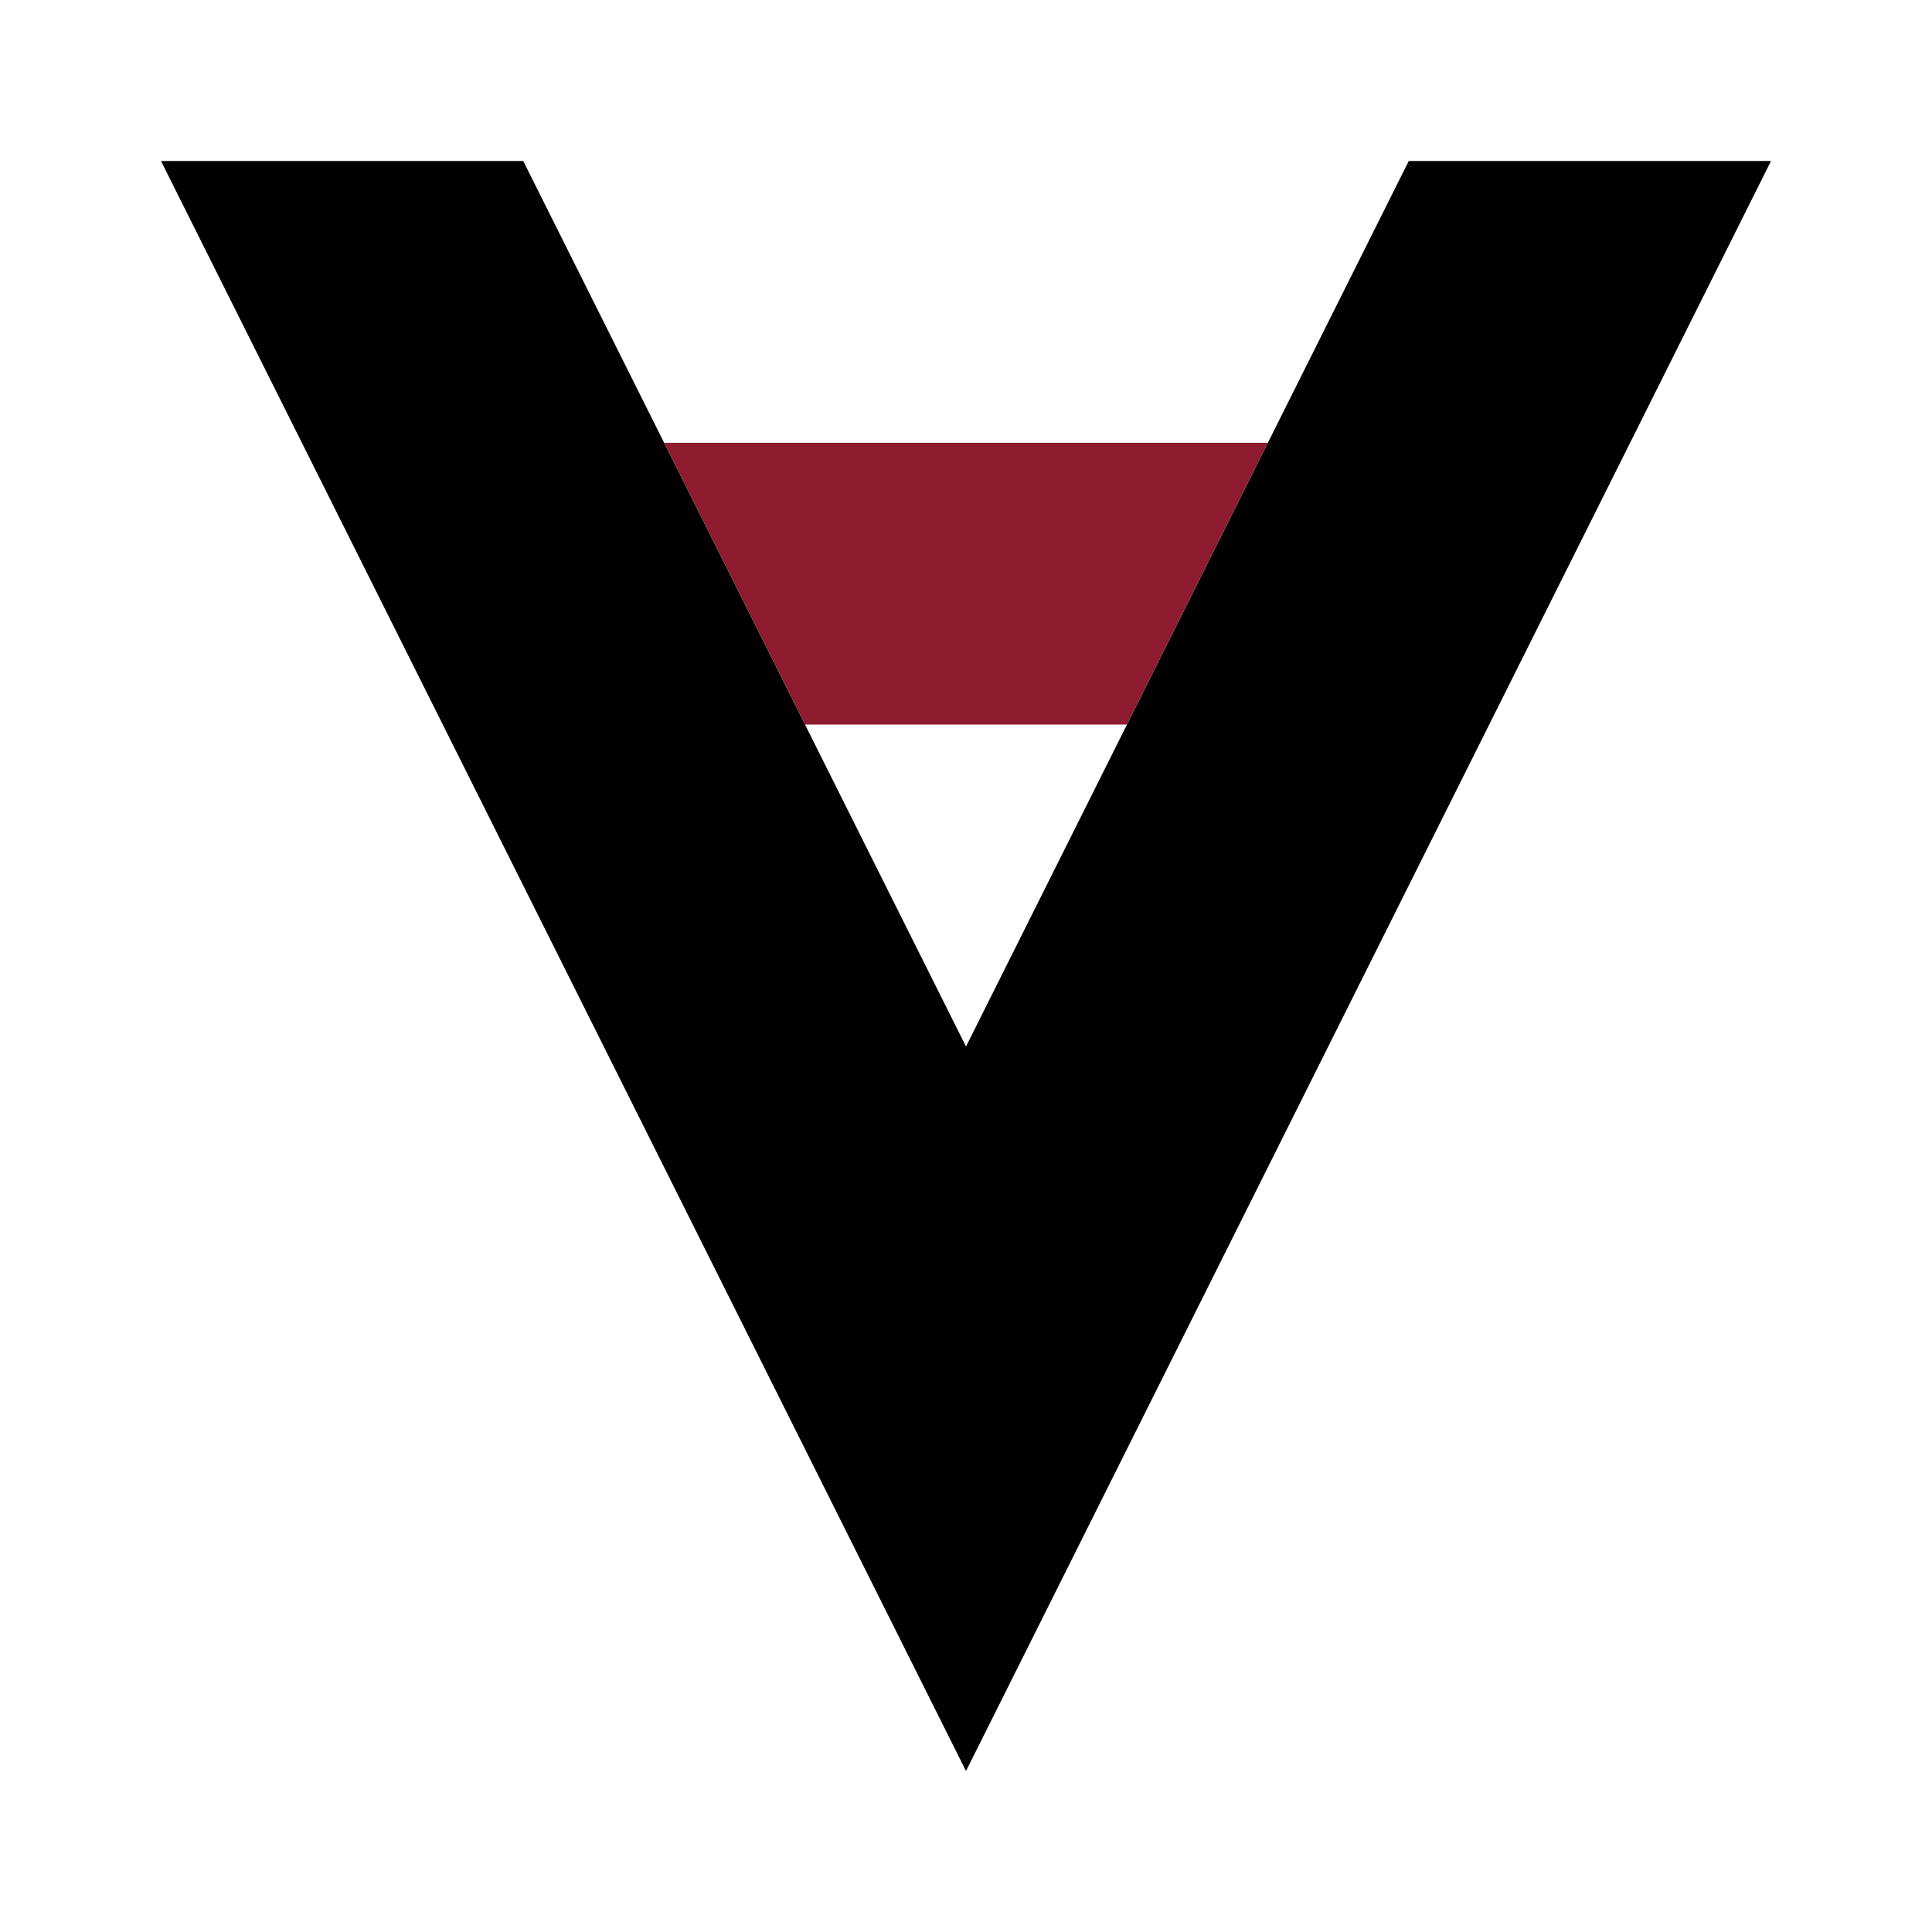
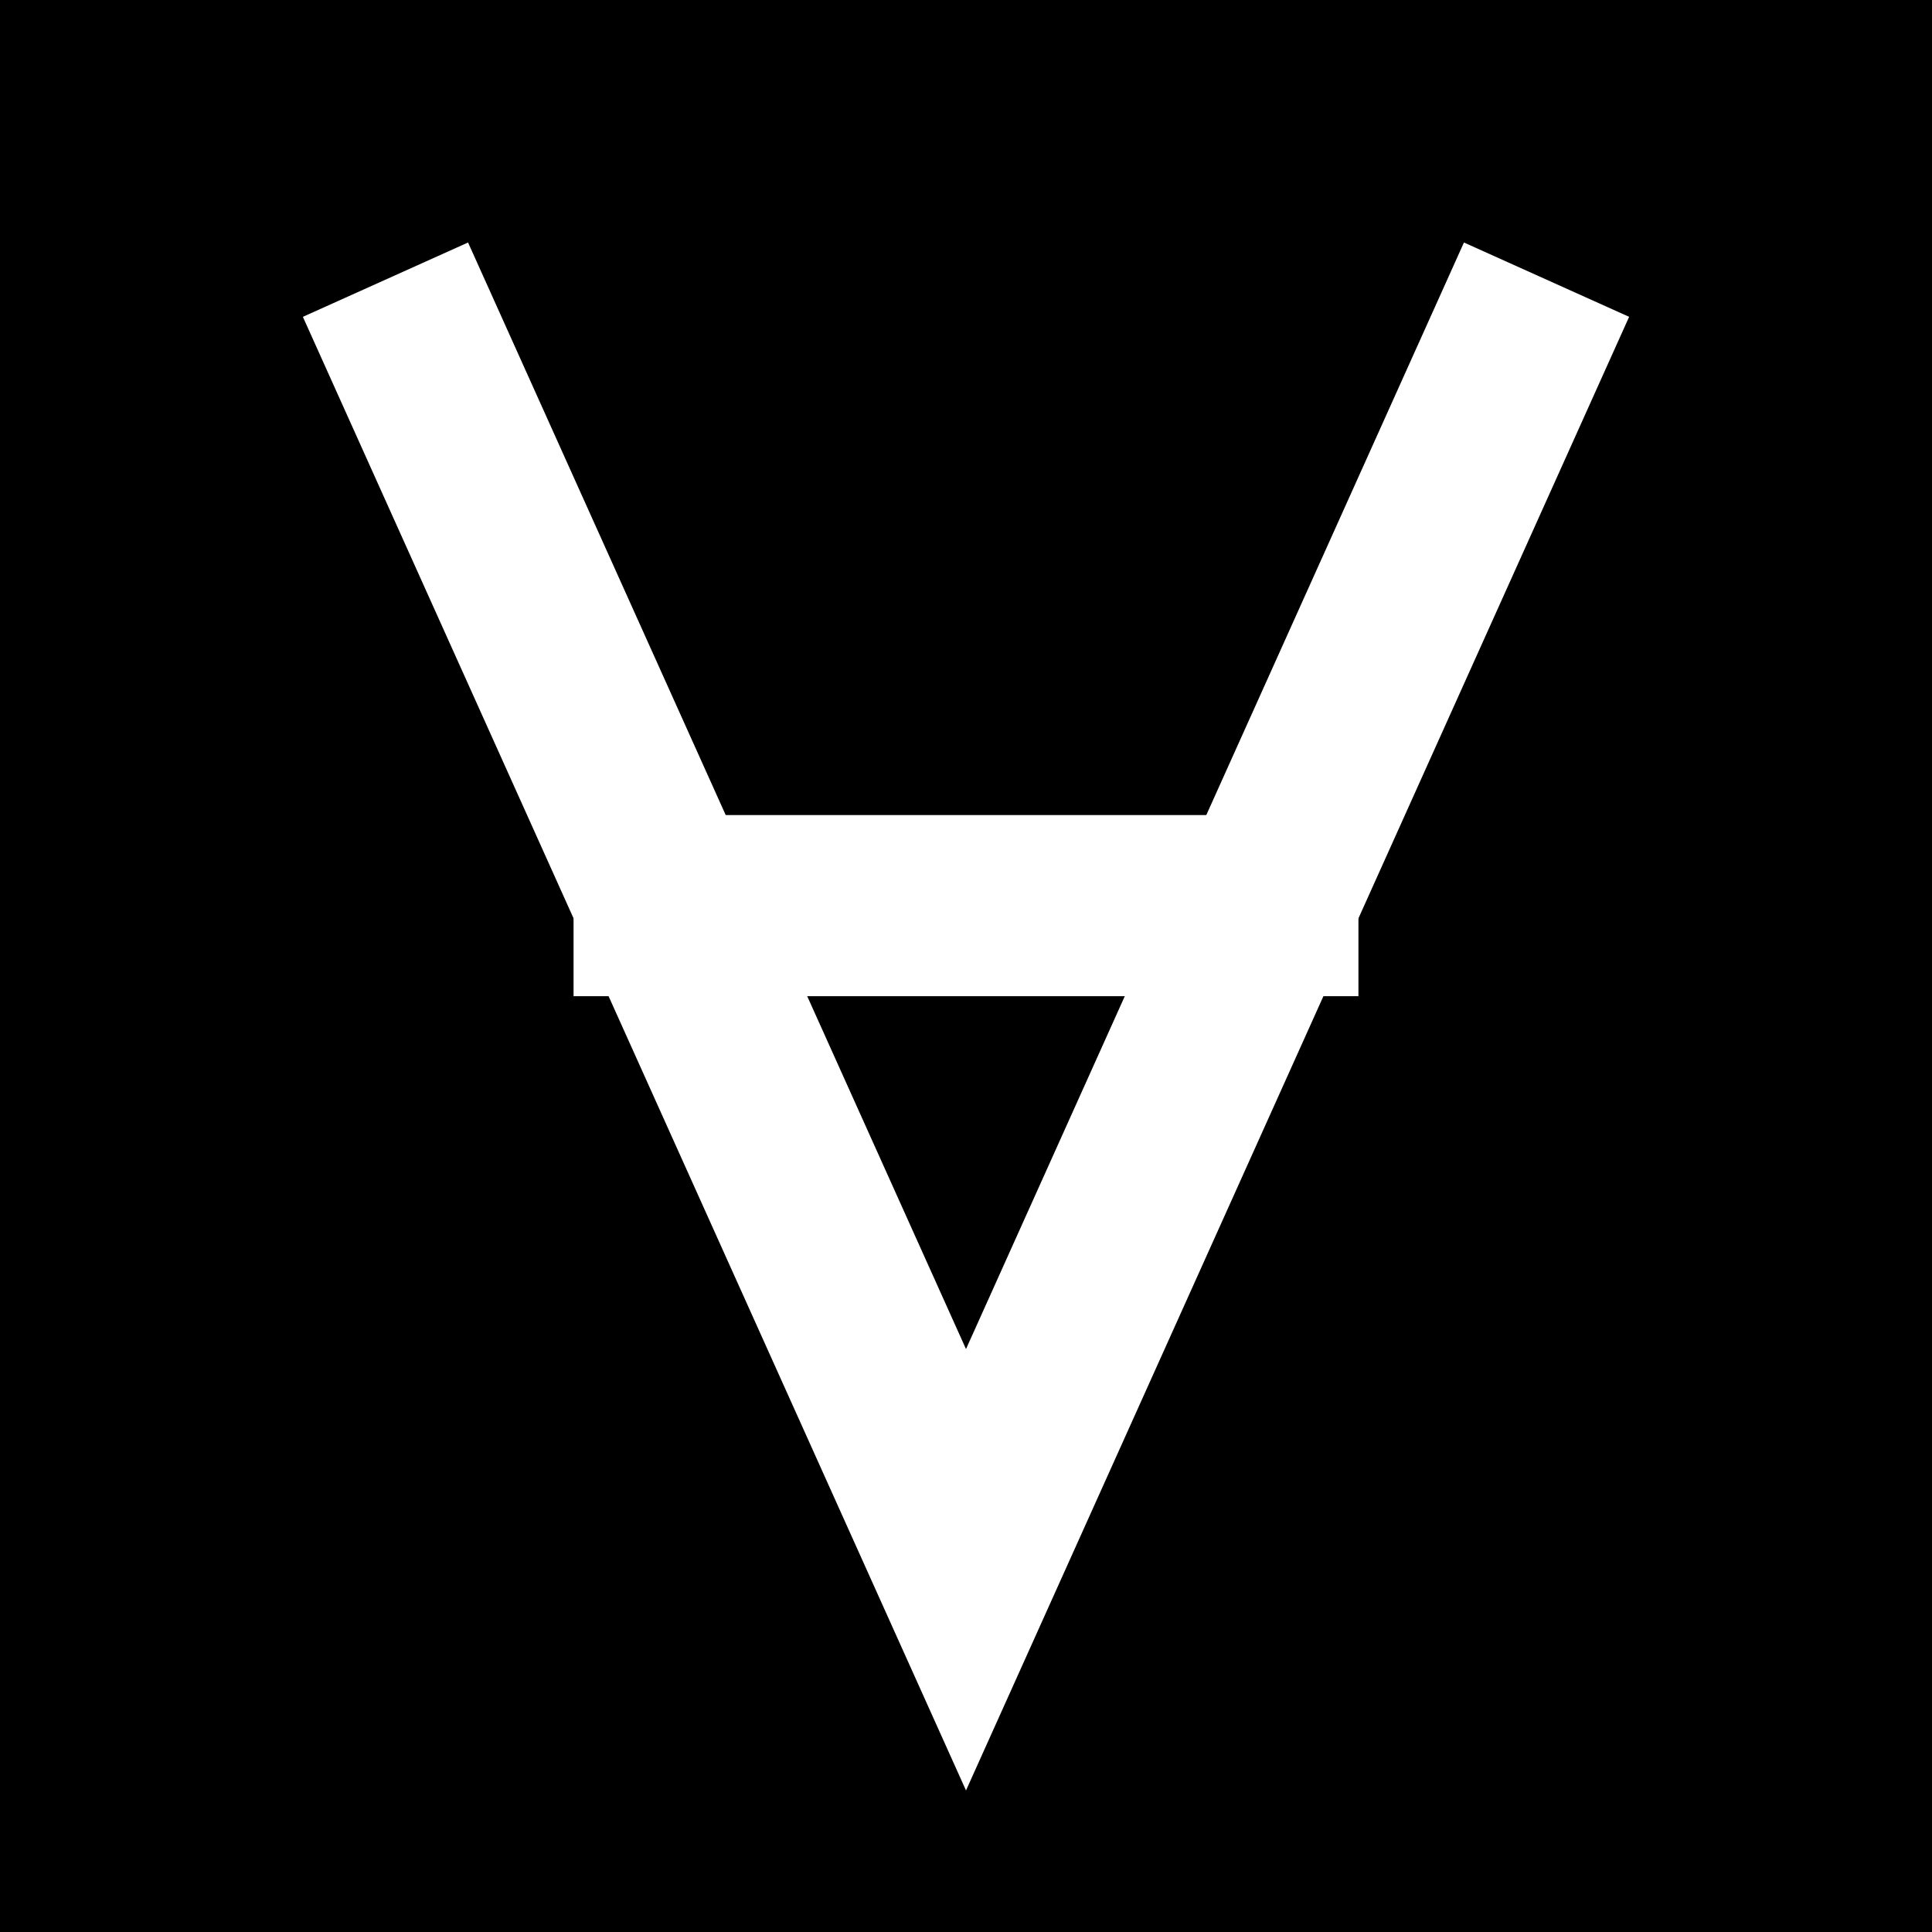
- <svg xmlns="http://www.w3.org/2000/svg" viewBox="0 0 48 48">
-   <rect width="48" height="48" fill="#ffffff" />
-   <polygon points="4,4 13,4 24,26 35,4 44,4 24,44" fill="#000000" />
-   <polygon points="16.5,11 31.5,11 28,18 20,18" fill="#8e1b2f" />
+ <svg xmlns="http://www.w3.org/2000/svg" viewBox="0 0 64 64">
+   <rect width="64" height="64" fill="#000" />
+   <g fill="none" stroke="#fff" stroke-width="6" stroke-linecap="square" stroke-linejoin="miter">
+     <path d="M14 12 L32 52 L50 12" />
+     <path d="M22 30 H42" />
+   </g>
</svg>
